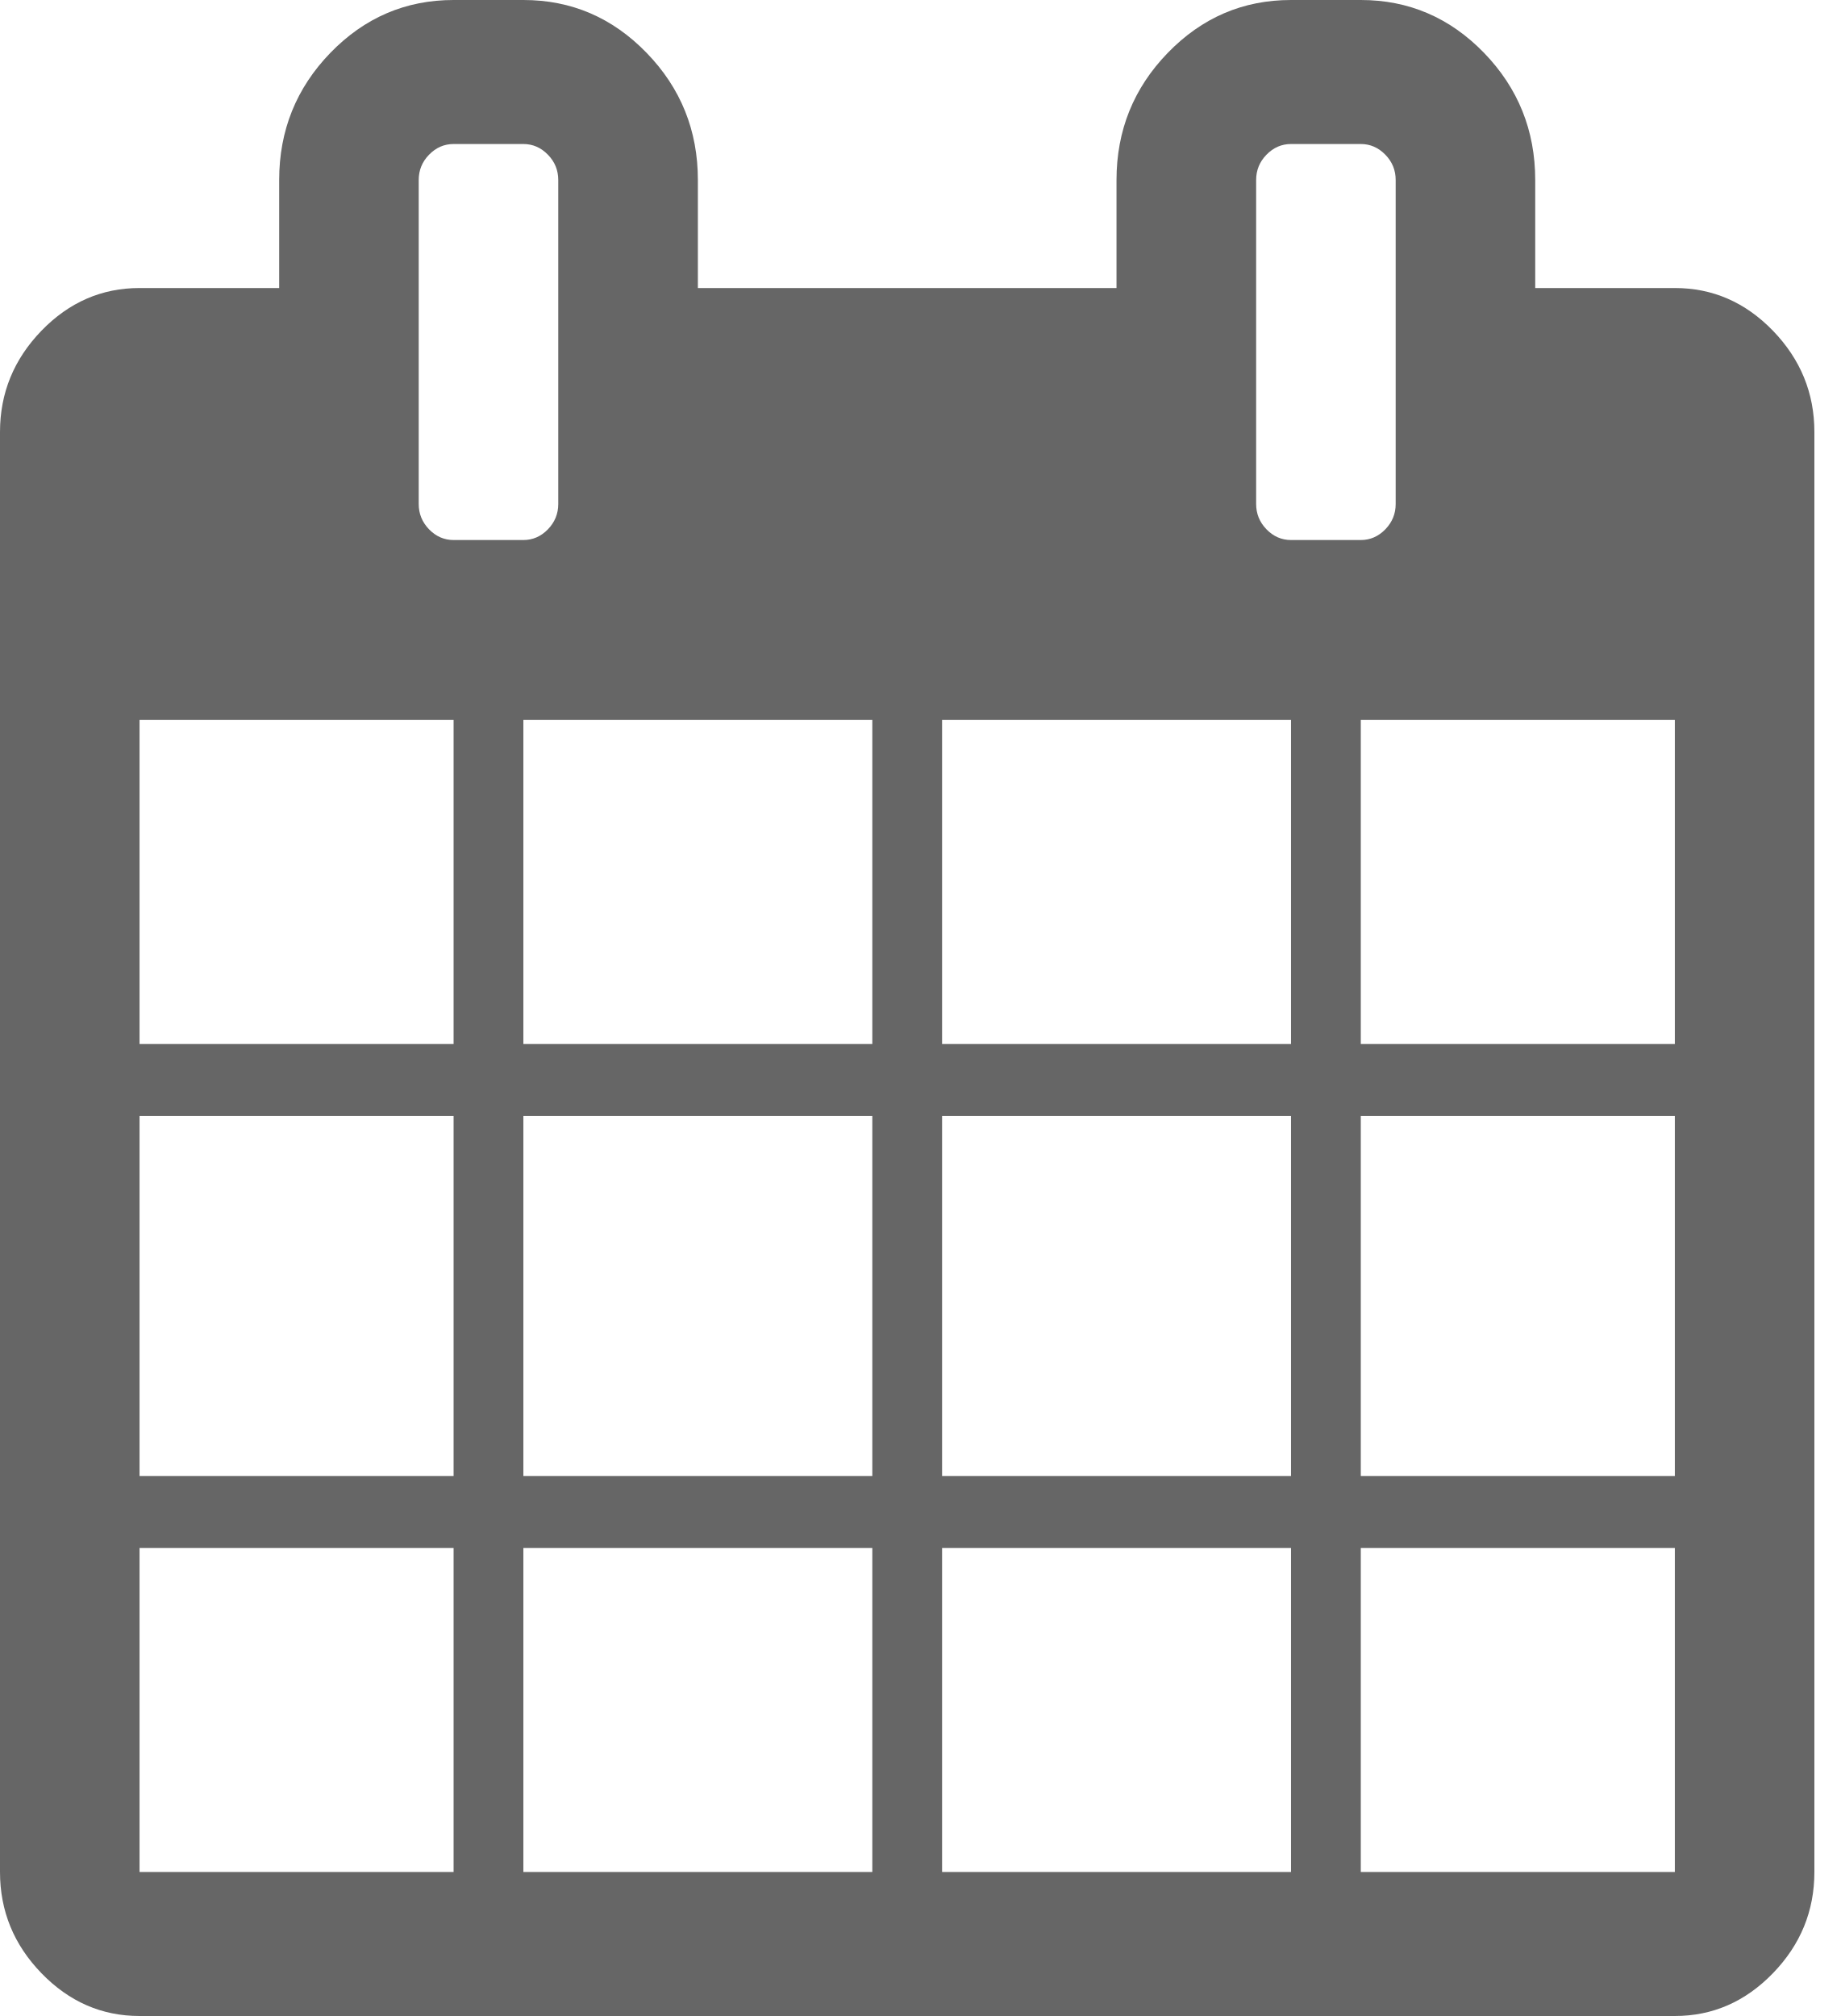
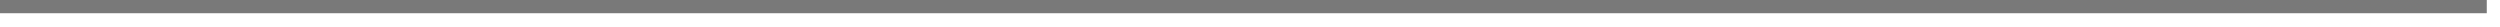
- <svg xmlns="http://www.w3.org/2000/svg" version="1.1" width="21px" height="23px">
-   <g transform="matrix(1 0 0 1 -1150 -303 )">
-     <path d="M 1.592 17.661  L 1.592 21.357  L 5.175 21.357  L 5.175 17.661  L 1.592 17.661  Z M 5.971 17.661  L 5.971 21.357  L 9.952 21.357  L 9.952 17.661  L 5.971 17.661  Z M 1.592 12.732  L 1.592 16.839  L 5.175 16.839  L 5.175 12.732  L 1.592 12.732  Z M 5.971 12.732  L 5.971 16.839  L 9.952 16.839  L 9.952 12.732  L 5.971 12.732  Z M 1.592 8.214  L 1.592 11.911  L 5.175 11.911  L 5.175 8.214  L 1.592 8.214  Z M 10.748 17.661  L 10.748 21.357  L 14.729 21.357  L 14.729 17.661  L 10.748 17.661  Z M 5.971 8.214  L 5.971 11.911  L 9.952 11.911  L 9.952 8.214  L 5.971 8.214  Z M 15.525 17.661  L 15.525 21.357  L 19.108 21.357  L 19.108 17.661  L 15.525 17.661  Z M 10.748 12.732  L 10.748 16.839  L 14.729 16.839  L 14.729 12.732  L 10.748 12.732  Z M 6.251 6.039  C 6.33 5.957  6.369 5.861  6.369 5.75  L 6.369 2.054  C 6.369 1.942  6.33 1.846  6.251 1.765  C 6.172 1.684  6.079 1.643  5.971 1.643  L 5.175 1.643  C 5.067 1.643  4.974 1.684  4.895 1.765  C 4.816 1.846  4.777 1.942  4.777 2.054  L 4.777 5.75  C 4.777 5.861  4.816 5.957  4.895 6.039  C 4.974 6.12  5.067 6.161  5.175 6.161  L 5.971 6.161  C 6.079 6.161  6.172 6.12  6.251 6.039  Z M 15.525 12.732  L 15.525 16.839  L 19.108 16.839  L 19.108 12.732  L 15.525 12.732  Z M 10.748 8.214  L 10.748 11.911  L 14.729 11.911  L 14.729 8.214  L 10.748 8.214  Z M 15.525 8.214  L 15.525 11.911  L 19.108 11.911  L 19.108 8.214  L 15.525 8.214  Z M 15.805 6.039  C 15.884 5.957  15.923 5.861  15.923 5.75  L 15.923 2.054  C 15.923 1.942  15.884 1.846  15.805 1.765  C 15.726 1.684  15.633 1.643  15.525 1.643  L 14.729 1.643  C 14.621 1.643  14.528 1.684  14.449 1.765  C 14.37 1.846  14.331 1.942  14.331 2.054  L 14.331 5.75  C 14.331 5.861  14.37 5.957  14.449 6.039  C 14.528 6.12  14.621 6.161  14.729 6.161  L 15.525 6.161  C 15.633 6.161  15.726 6.12  15.805 6.039  Z M 20.227 3.773  C 20.542 4.099  20.7 4.484  20.7 4.929  L 20.7 21.357  C 20.7 21.802  20.542 22.187  20.227 22.512  C 19.912 22.837  19.539 23  19.108 23  L 1.592 23  C 1.161 23  0.788 22.837  0.473 22.512  C 0.158 22.187  0 21.802  0 21.357  L 0 4.929  C 0 4.484  0.158 4.099  0.473 3.773  C 0.788 3.448  1.161 3.286  1.592 3.286  L 3.185 3.286  L 3.185 2.054  C 3.185 1.489  3.38 1.005  3.769 0.603  C 4.159 0.201  4.628 0  5.175 0  L 5.971 0  C 6.519 0  6.987 0.201  7.377 0.603  C 7.767 1.005  7.962 1.489  7.962 2.054  L 7.962 3.286  L 12.738 3.286  L 12.738 2.054  C 12.738 1.489  12.933 1.005  13.323 0.603  C 13.713 0.201  14.181 0  14.729 0  L 15.525 0  C 16.072 0  16.541 0.201  16.931 0.603  C 17.32 1.005  17.515 1.489  17.515 2.054  L 17.515 3.286  L 19.108 3.286  C 19.539 3.286  19.912 3.448  20.227 3.773  Z " fill-rule="nonzero" fill="#666666" stroke="none" transform="matrix(1 0 0 1 1150 303 )" />
+ <svg xmlns="http://www.w3.org/2000/svg" version="1.1" width="189px" height="2px">
+   <g transform="matrix(1 0 0 1 -412 -702 )">
+     <path d="M 412 702.5  L 600 702.5  " stroke-width="1" stroke="#797979" fill="none" />
  </g>
</svg>
